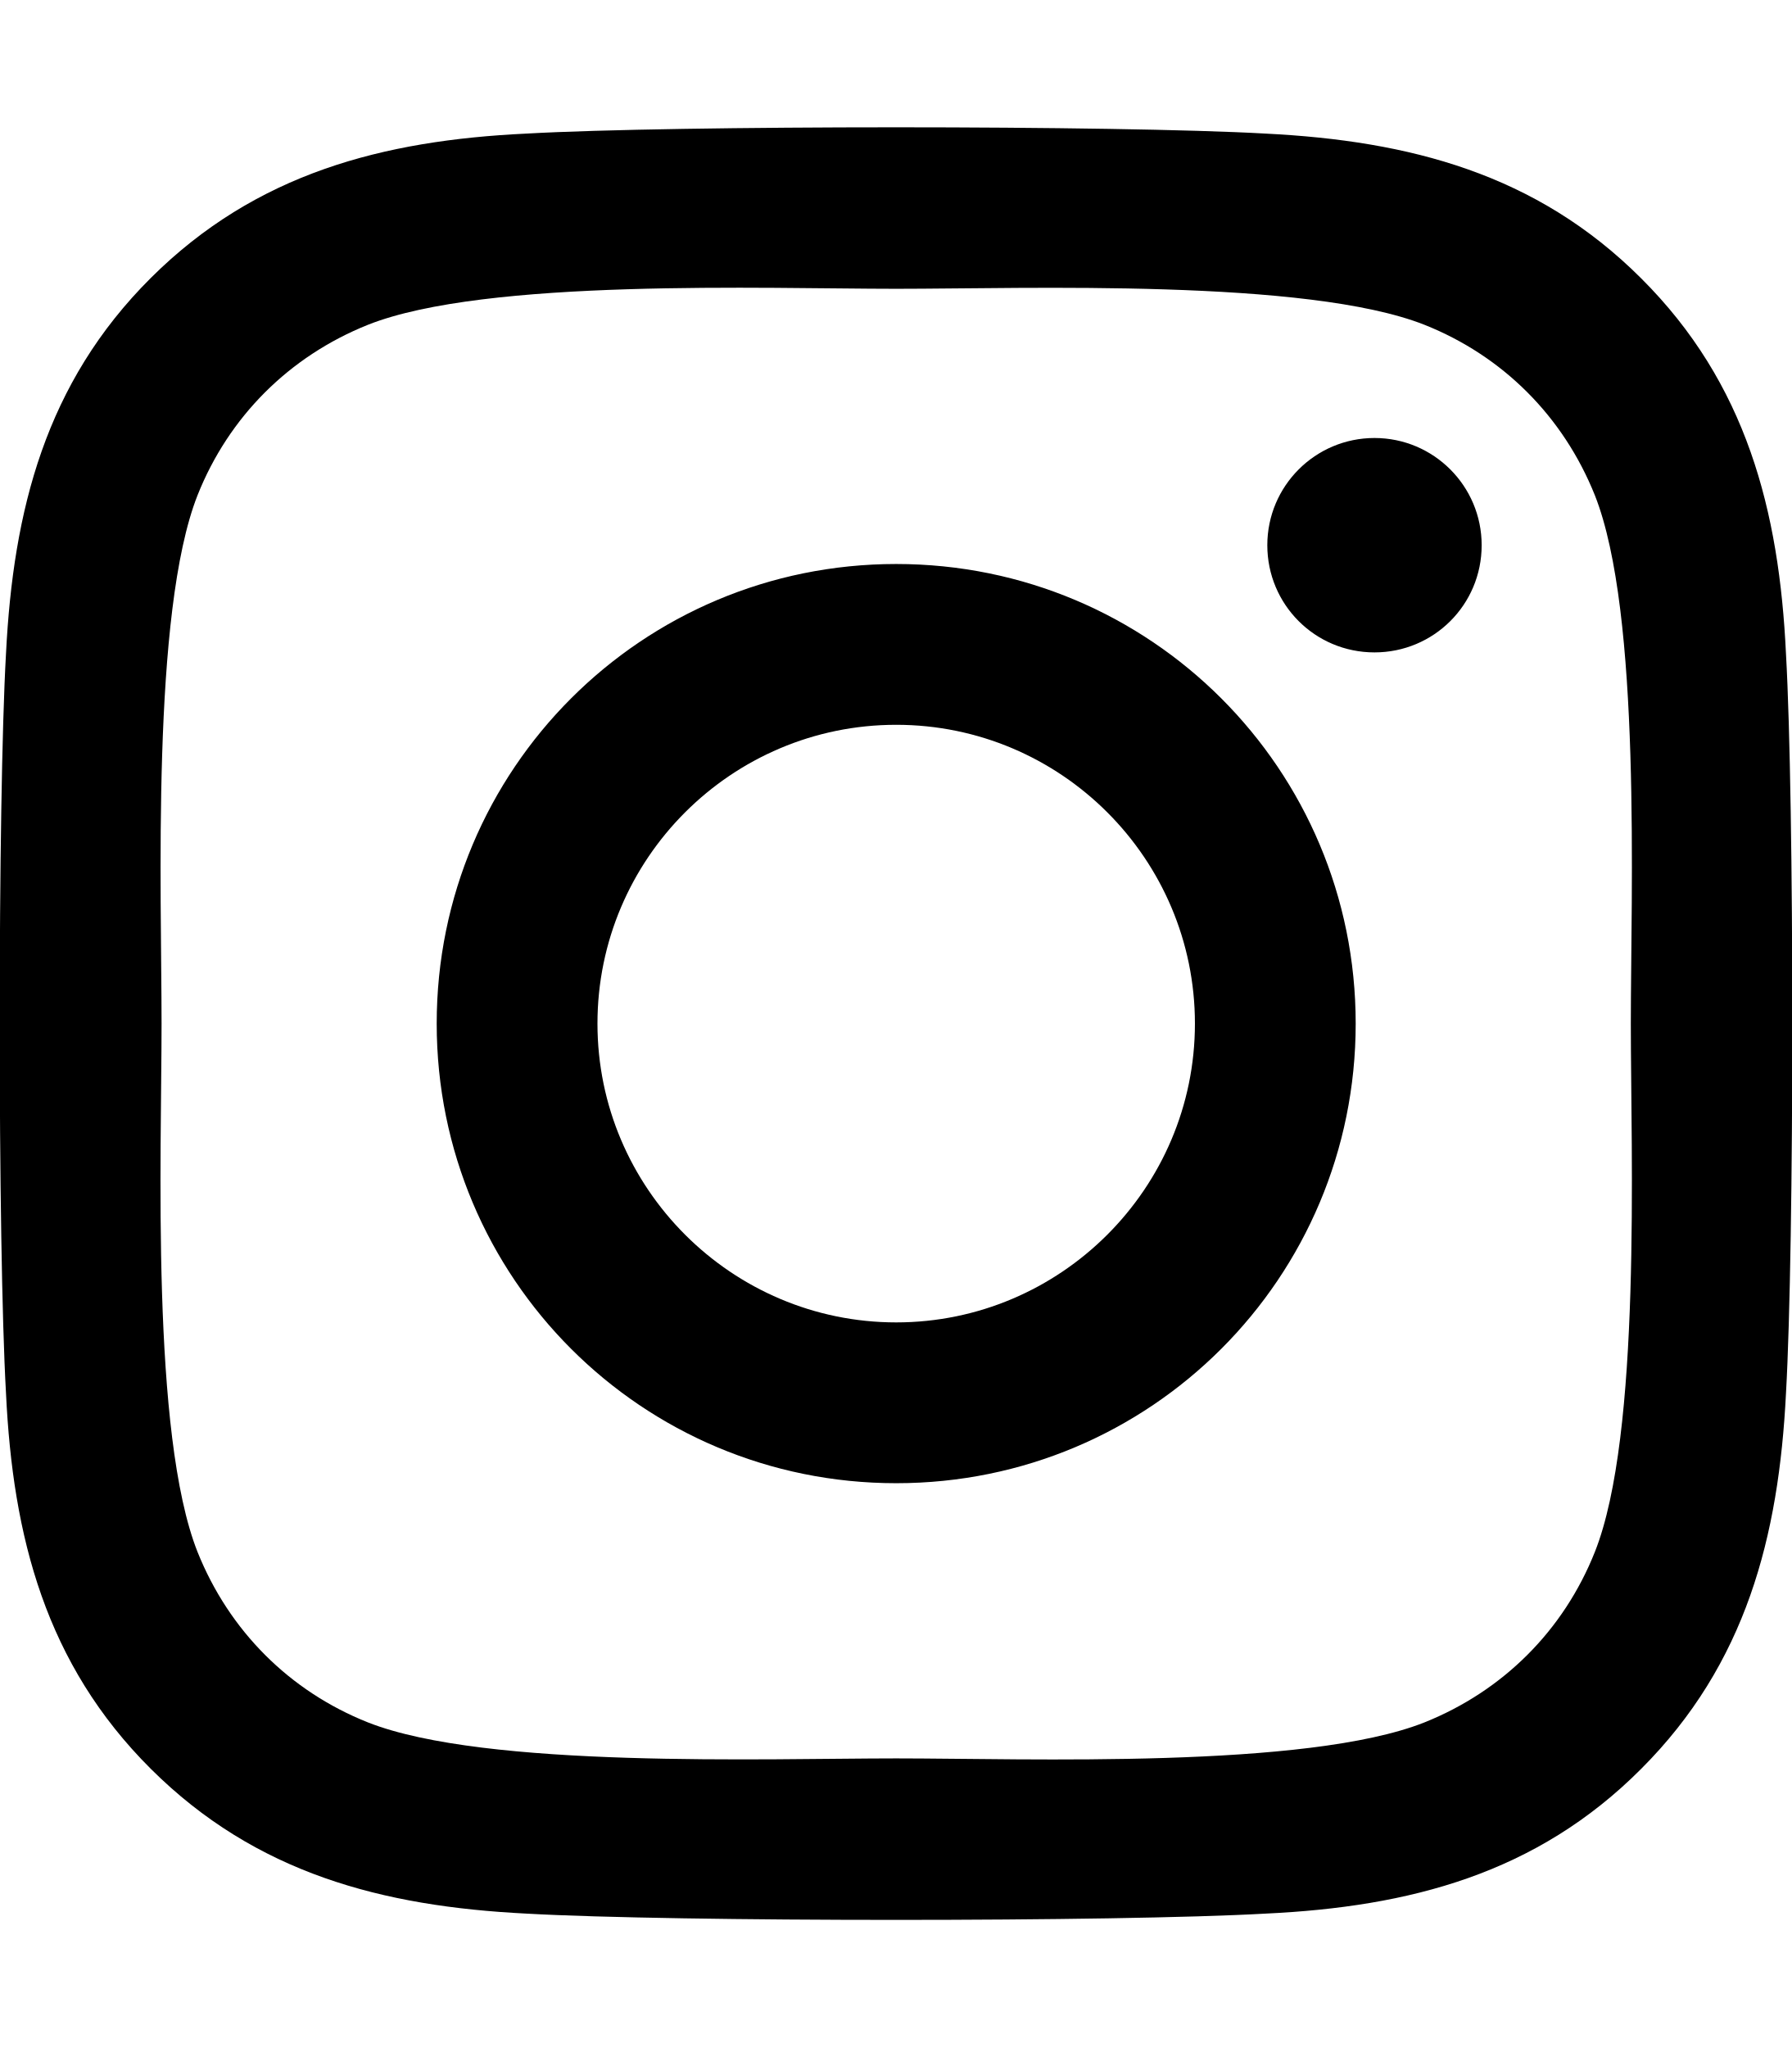
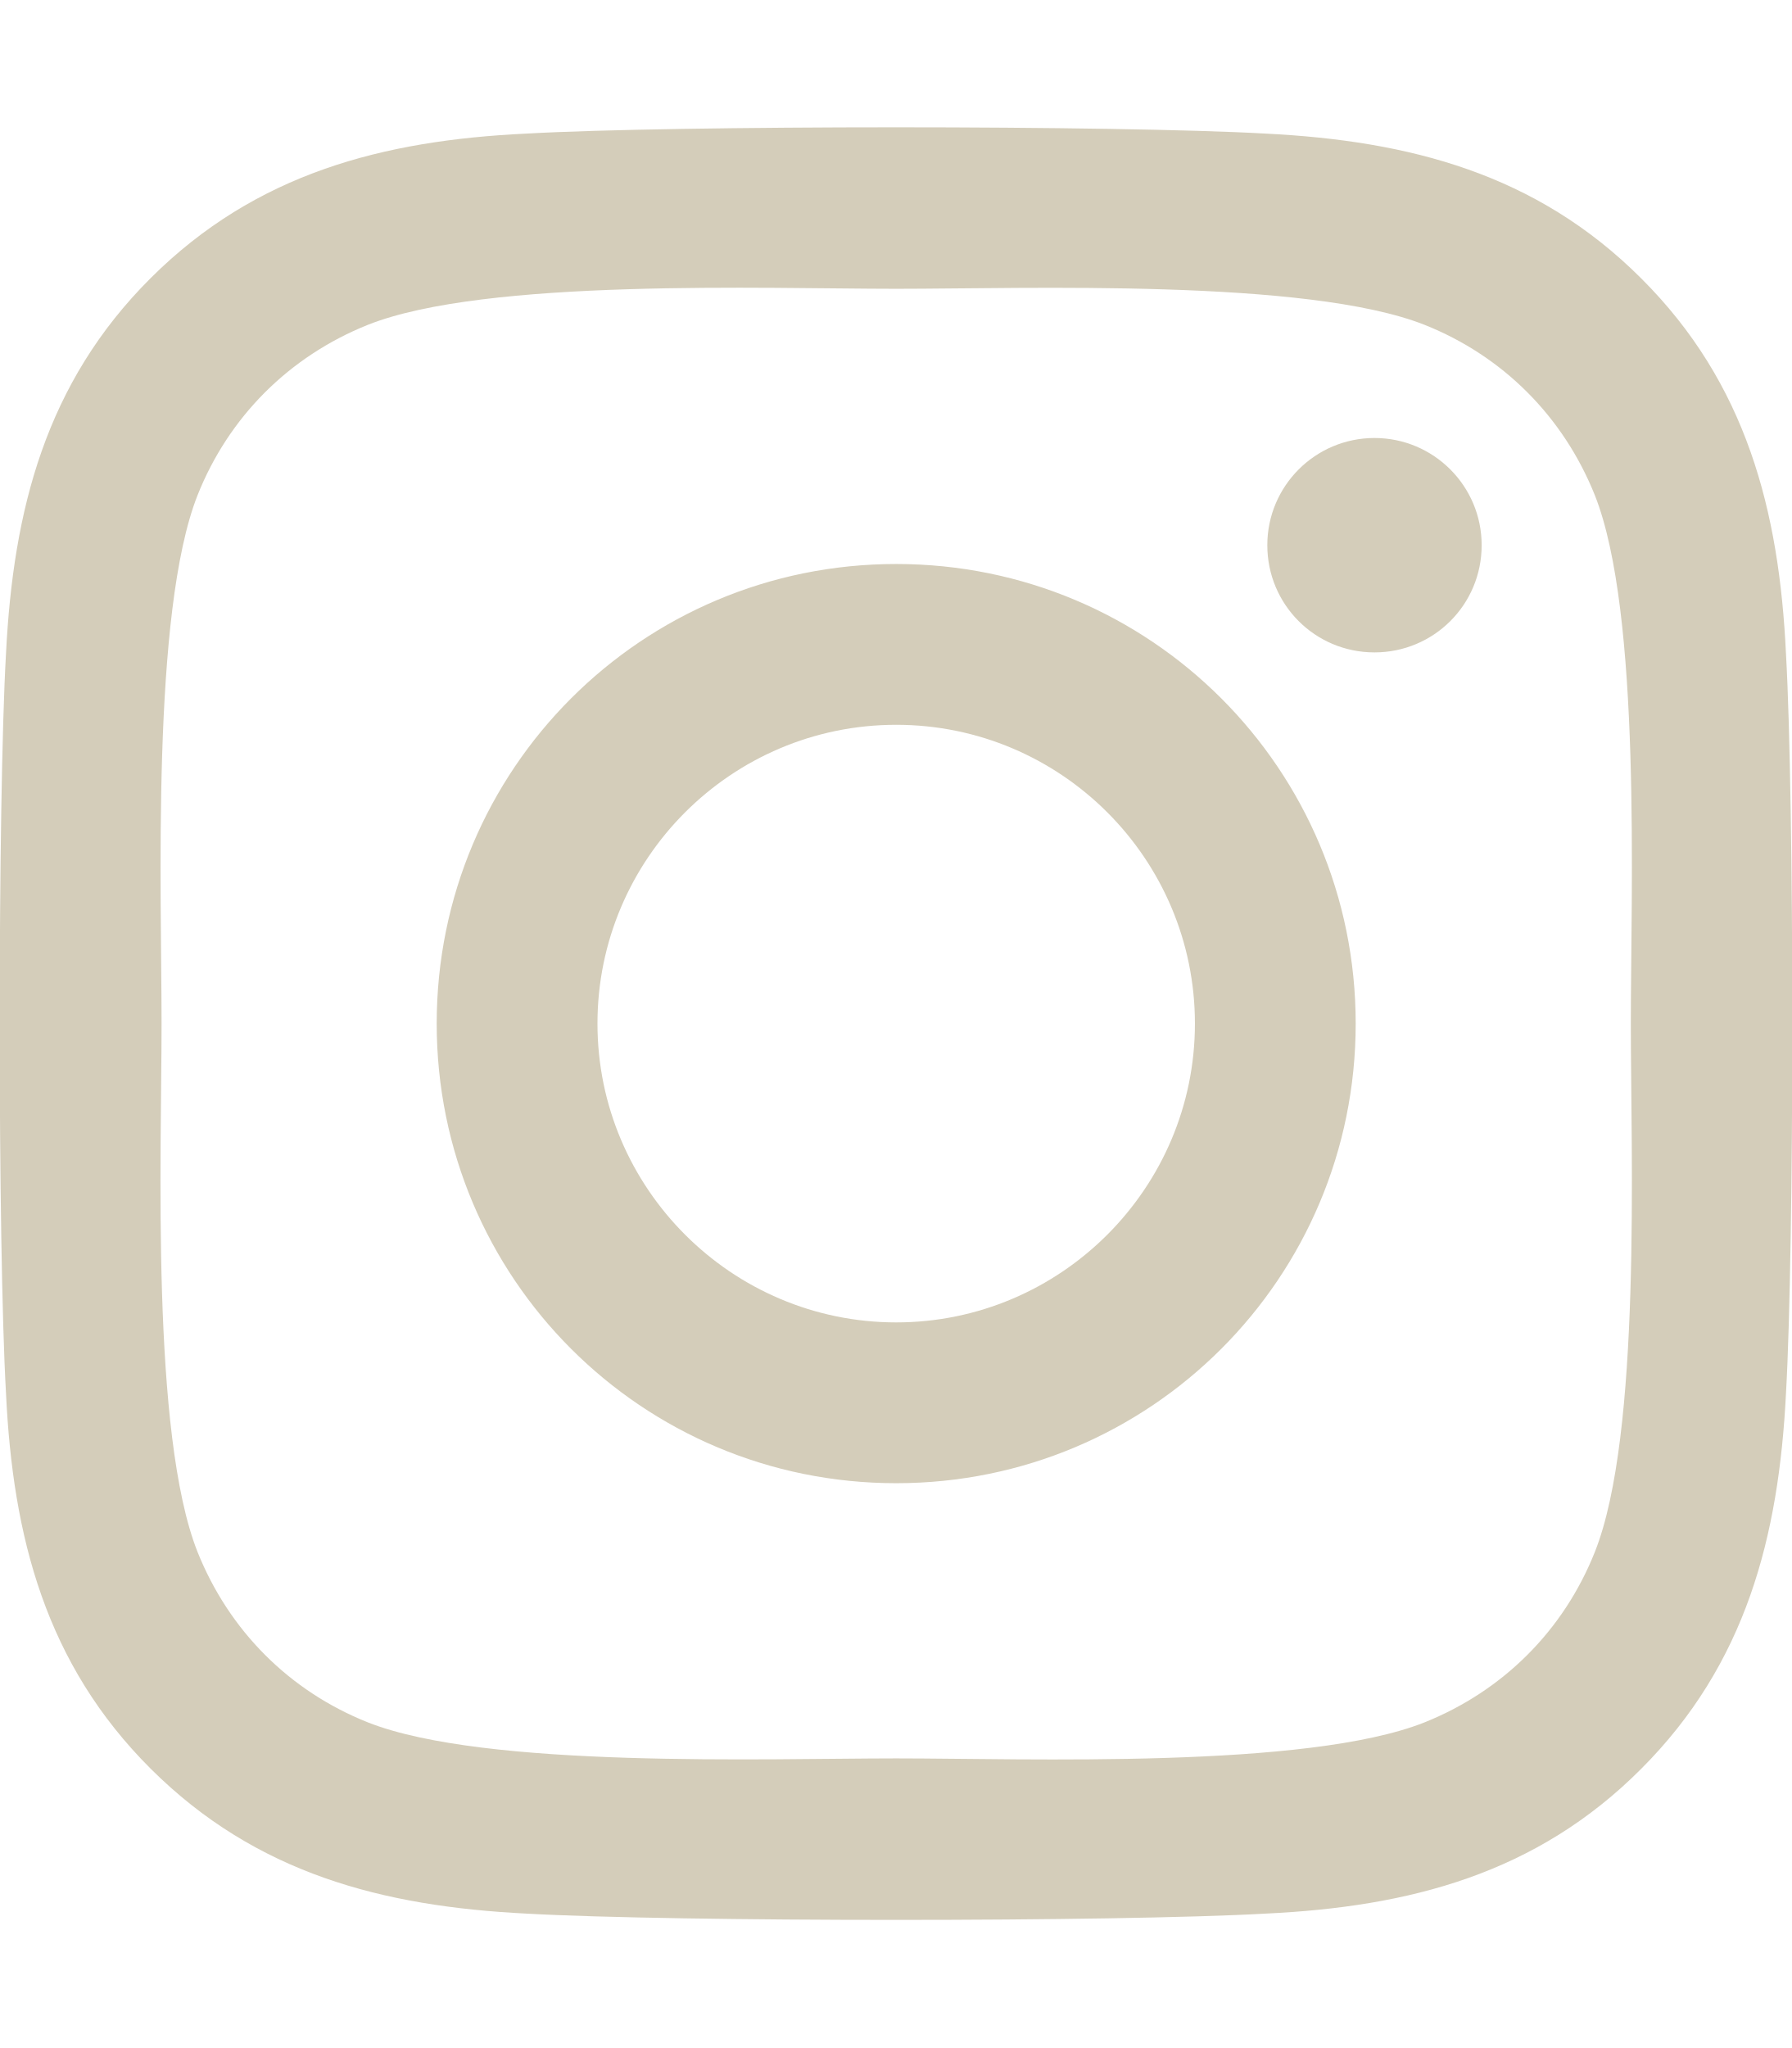
- <svg xmlns="http://www.w3.org/2000/svg" height="1em" viewBox="0 0 448 512">
-   <path d="M224.1 141c-63.6 0-114.9 51.3-114.9 114.9s51.3 114.9 114.9 114.9S339 319.5 339 255.9 287.7 141 224.1 141zm0 189.6c-41.1 0-74.7-33.5-74.7-74.7s33.5-74.7 74.7-74.7 74.7 33.5 74.7 74.7-33.6 74.7-74.7 74.7zm146.4-194.3c0 14.9-12 26.8-26.8 26.8-14.9 0-26.8-12-26.8-26.8s12-26.8 26.8-26.8 26.8 12 26.8 26.8zm76.1 27.2c-1.7-35.9-9.9-67.7-36.2-93.9-26.2-26.2-58-34.4-93.9-36.2-37-2.1-147.9-2.1-184.9 0-35.8 1.7-67.6 9.9-93.9 36.1s-34.4 58-36.2 93.9c-2.1 37-2.1 147.9 0 184.9 1.7 35.9 9.9 67.7 36.2 93.9s58 34.4 93.9 36.2c37 2.1 147.9 2.1 184.9 0 35.9-1.7 67.7-9.9 93.9-36.2 26.2-26.2 34.4-58 36.2-93.9 2.1-37 2.1-147.8 0-184.8zM398.8 388c-7.8 19.6-22.9 34.7-42.6 42.6-29.5 11.7-99.5 9-132.1 9s-102.7 2.6-132.1-9c-19.6-7.8-34.7-22.9-42.6-42.6-11.7-29.5-9-99.5-9-132.1s-2.6-102.7 9-132.1c7.8-19.6 22.9-34.7 42.6-42.6 29.5-11.7 99.5-9 132.1-9s102.7-2.6 132.1 9c19.6 7.8 34.7 22.9 42.6 42.6 11.7 29.5 9 99.5 9 132.1s2.7 102.7-9 132.1z" />
+ <svg xmlns="http://www.w3.org/2000/svg" version="1.1" id="Layer_1" x="0px" y="0px" viewBox="0 0 448 512" style="enable-background:new 0 0 448 512;" xml:space="preserve">
+   <style type="text/css">
+ 	.st0{fill:#D4CDBA;}
+ </style>
+   <path class="st0" d="M224.1,141c-63.6,0-114.9,51.3-114.9,114.9s51.3,114.9,114.9,114.9S339,319.5,339,255.9S287.7,141,224.1,141z   M224.1,330.6c-41.1,0-74.7-33.5-74.7-74.7s33.5-74.7,74.7-74.7s74.7,33.5,74.7,74.7S265.2,330.6,224.1,330.6L224.1,330.6z   M370.5,136.3c0,14.9-12,26.8-26.8,26.8c-14.9,0-26.8-12-26.8-26.8s12-26.8,26.8-26.8S370.5,121.5,370.5,136.3z M446.6,163.5  c-1.7-35.9-9.9-67.7-36.2-93.9c-26.2-26.2-58-34.4-93.9-36.2c-37-2.1-147.9-2.1-184.9,0C95.8,35.1,64,43.3,37.7,69.5  s-34.4,58-36.2,93.9c-2.1,37-2.1,147.9,0,184.9c1.7,35.9,9.9,67.7,36.2,93.9s58,34.4,93.9,36.2c37,2.1,147.9,2.1,184.9,0  c35.9-1.7,67.7-9.9,93.9-36.2c26.2-26.2,34.4-58,36.2-93.9C448.7,311.3,448.7,200.5,446.6,163.5L446.6,163.5z M398.8,388  c-7.8,19.6-22.9,34.7-42.6,42.6c-29.5,11.7-99.5,9-132.1,9s-102.7,2.6-132.1-9c-19.6-7.8-34.7-22.9-42.6-42.6  c-11.7-29.5-9-99.5-9-132.1s-2.6-102.7,9-132.1c7.8-19.6,22.9-34.7,42.6-42.6c29.5-11.7,99.5-9,132.1-9s102.7-2.6,132.1,9  c19.6,7.8,34.7,22.9,42.6,42.6c11.7,29.5,9,99.5,9,132.1S410.5,358.6,398.8,388z" />
</svg>
